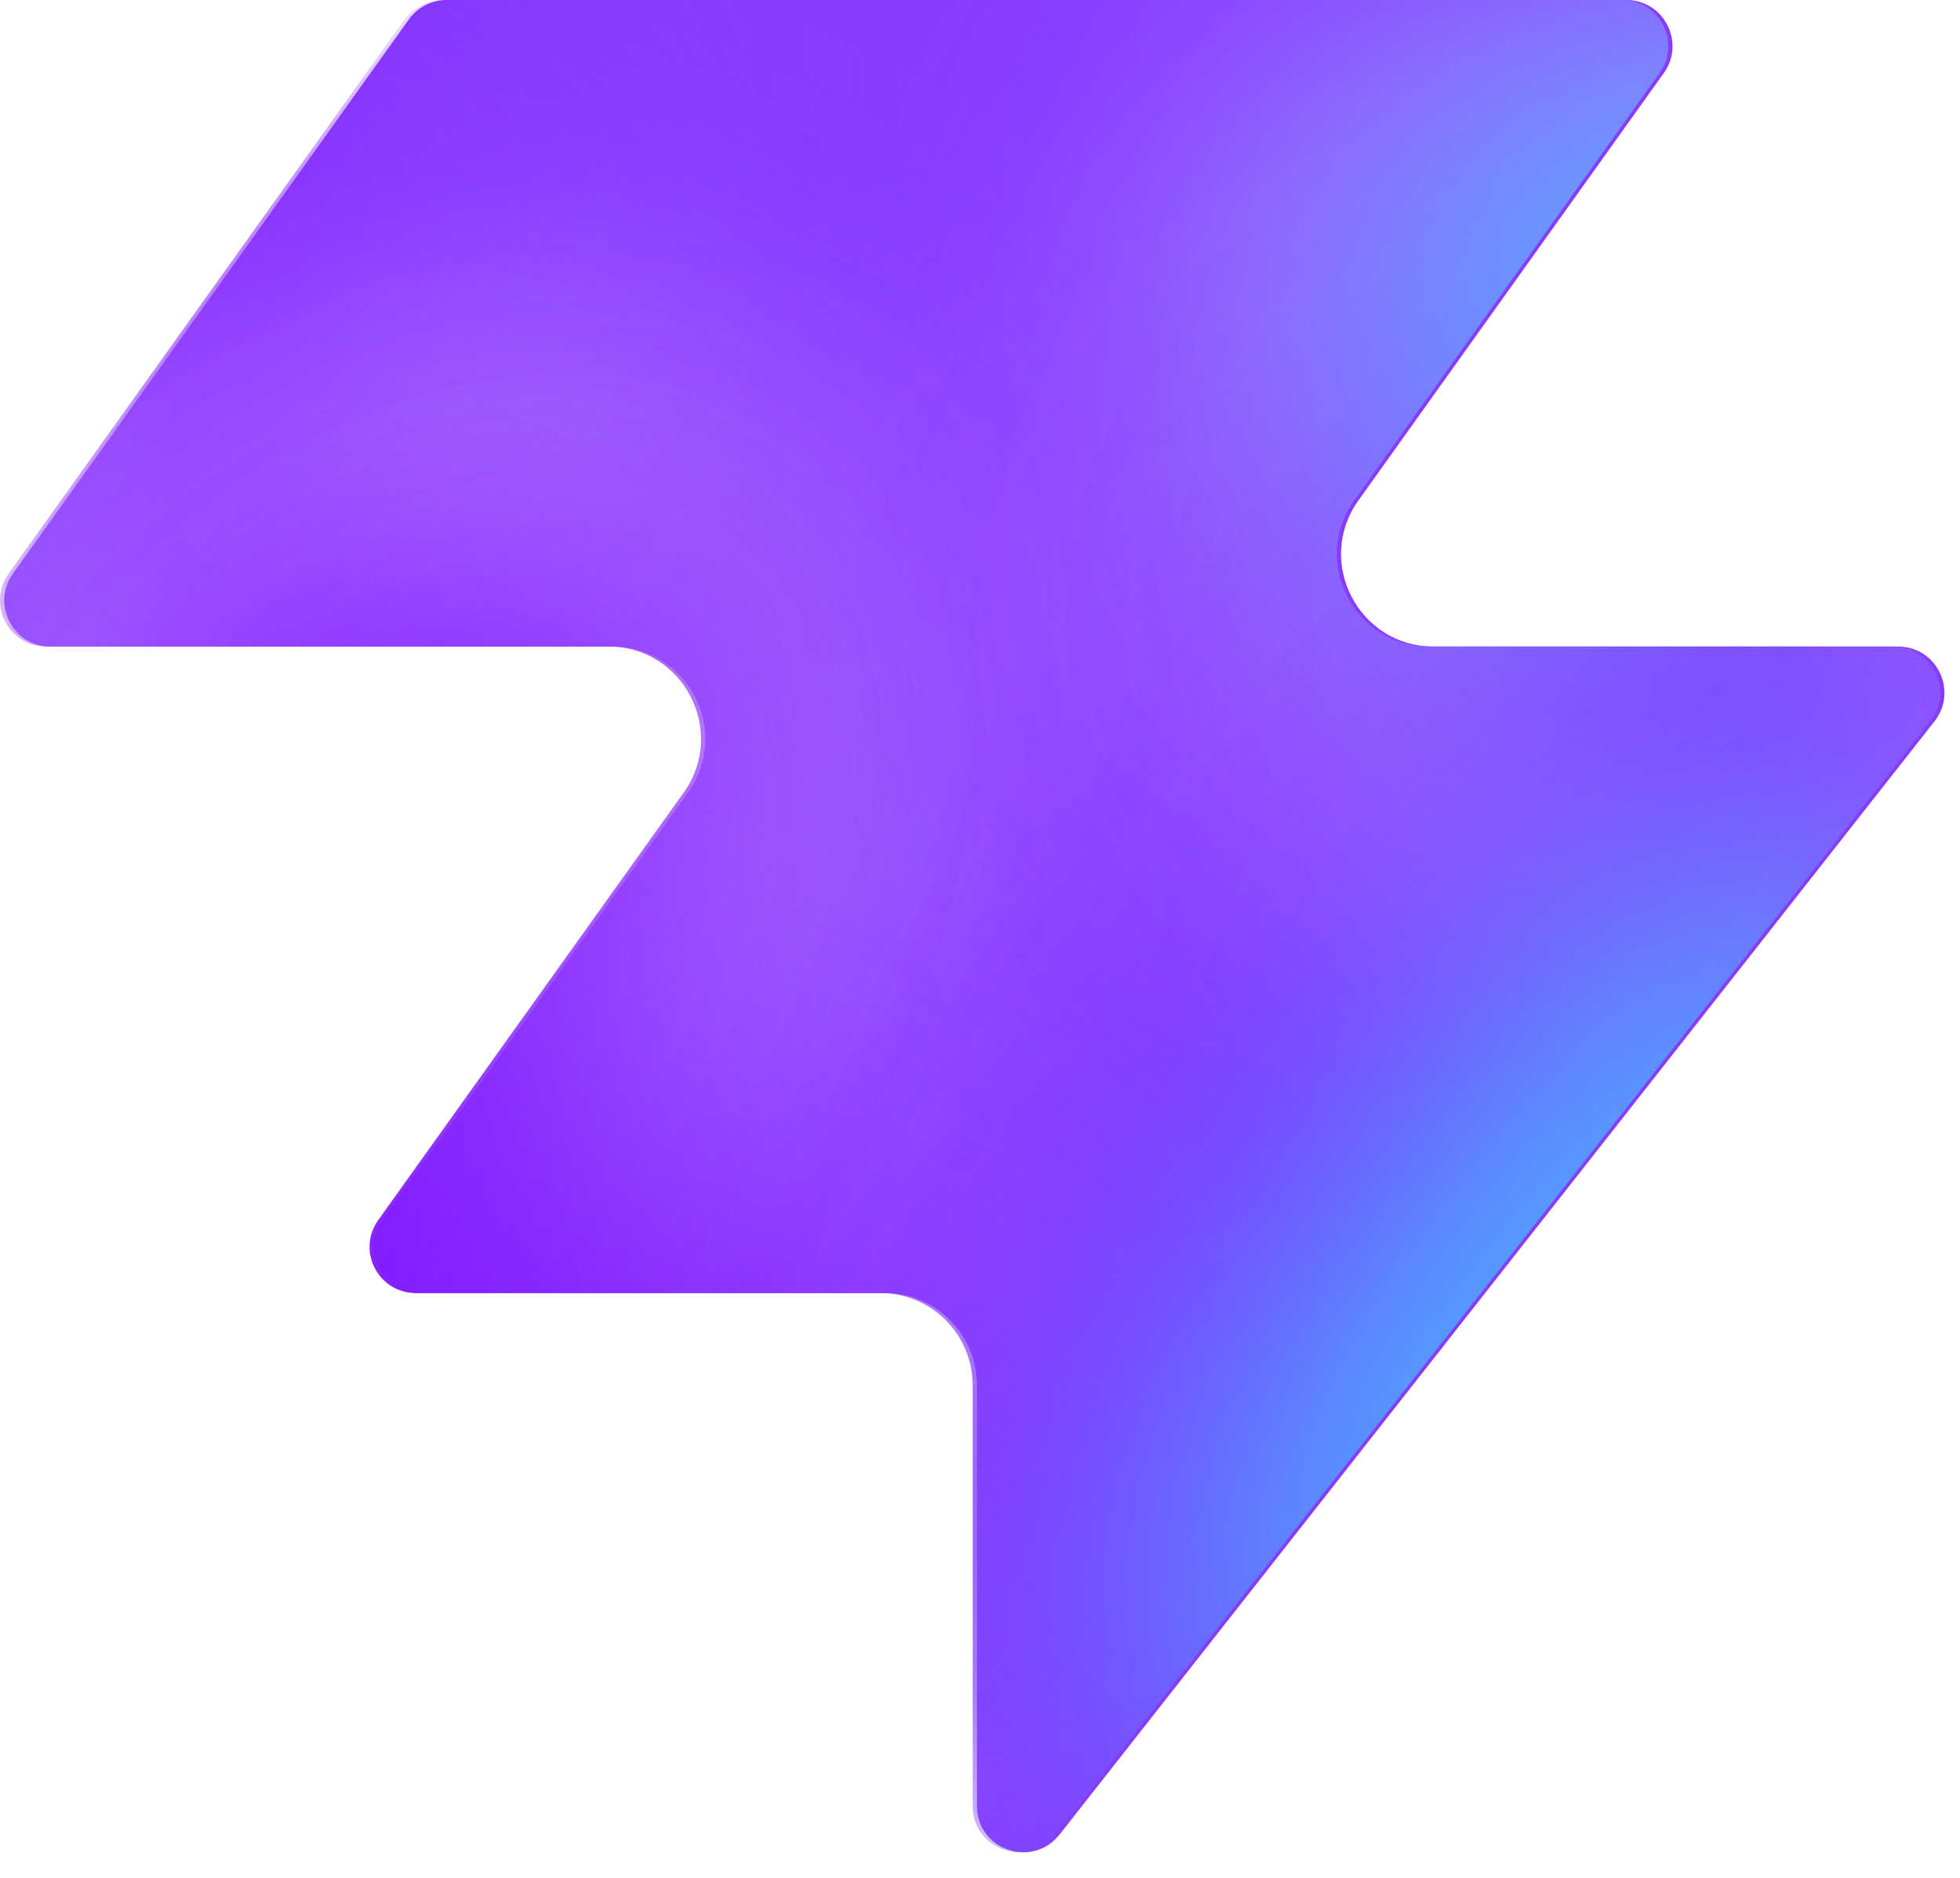
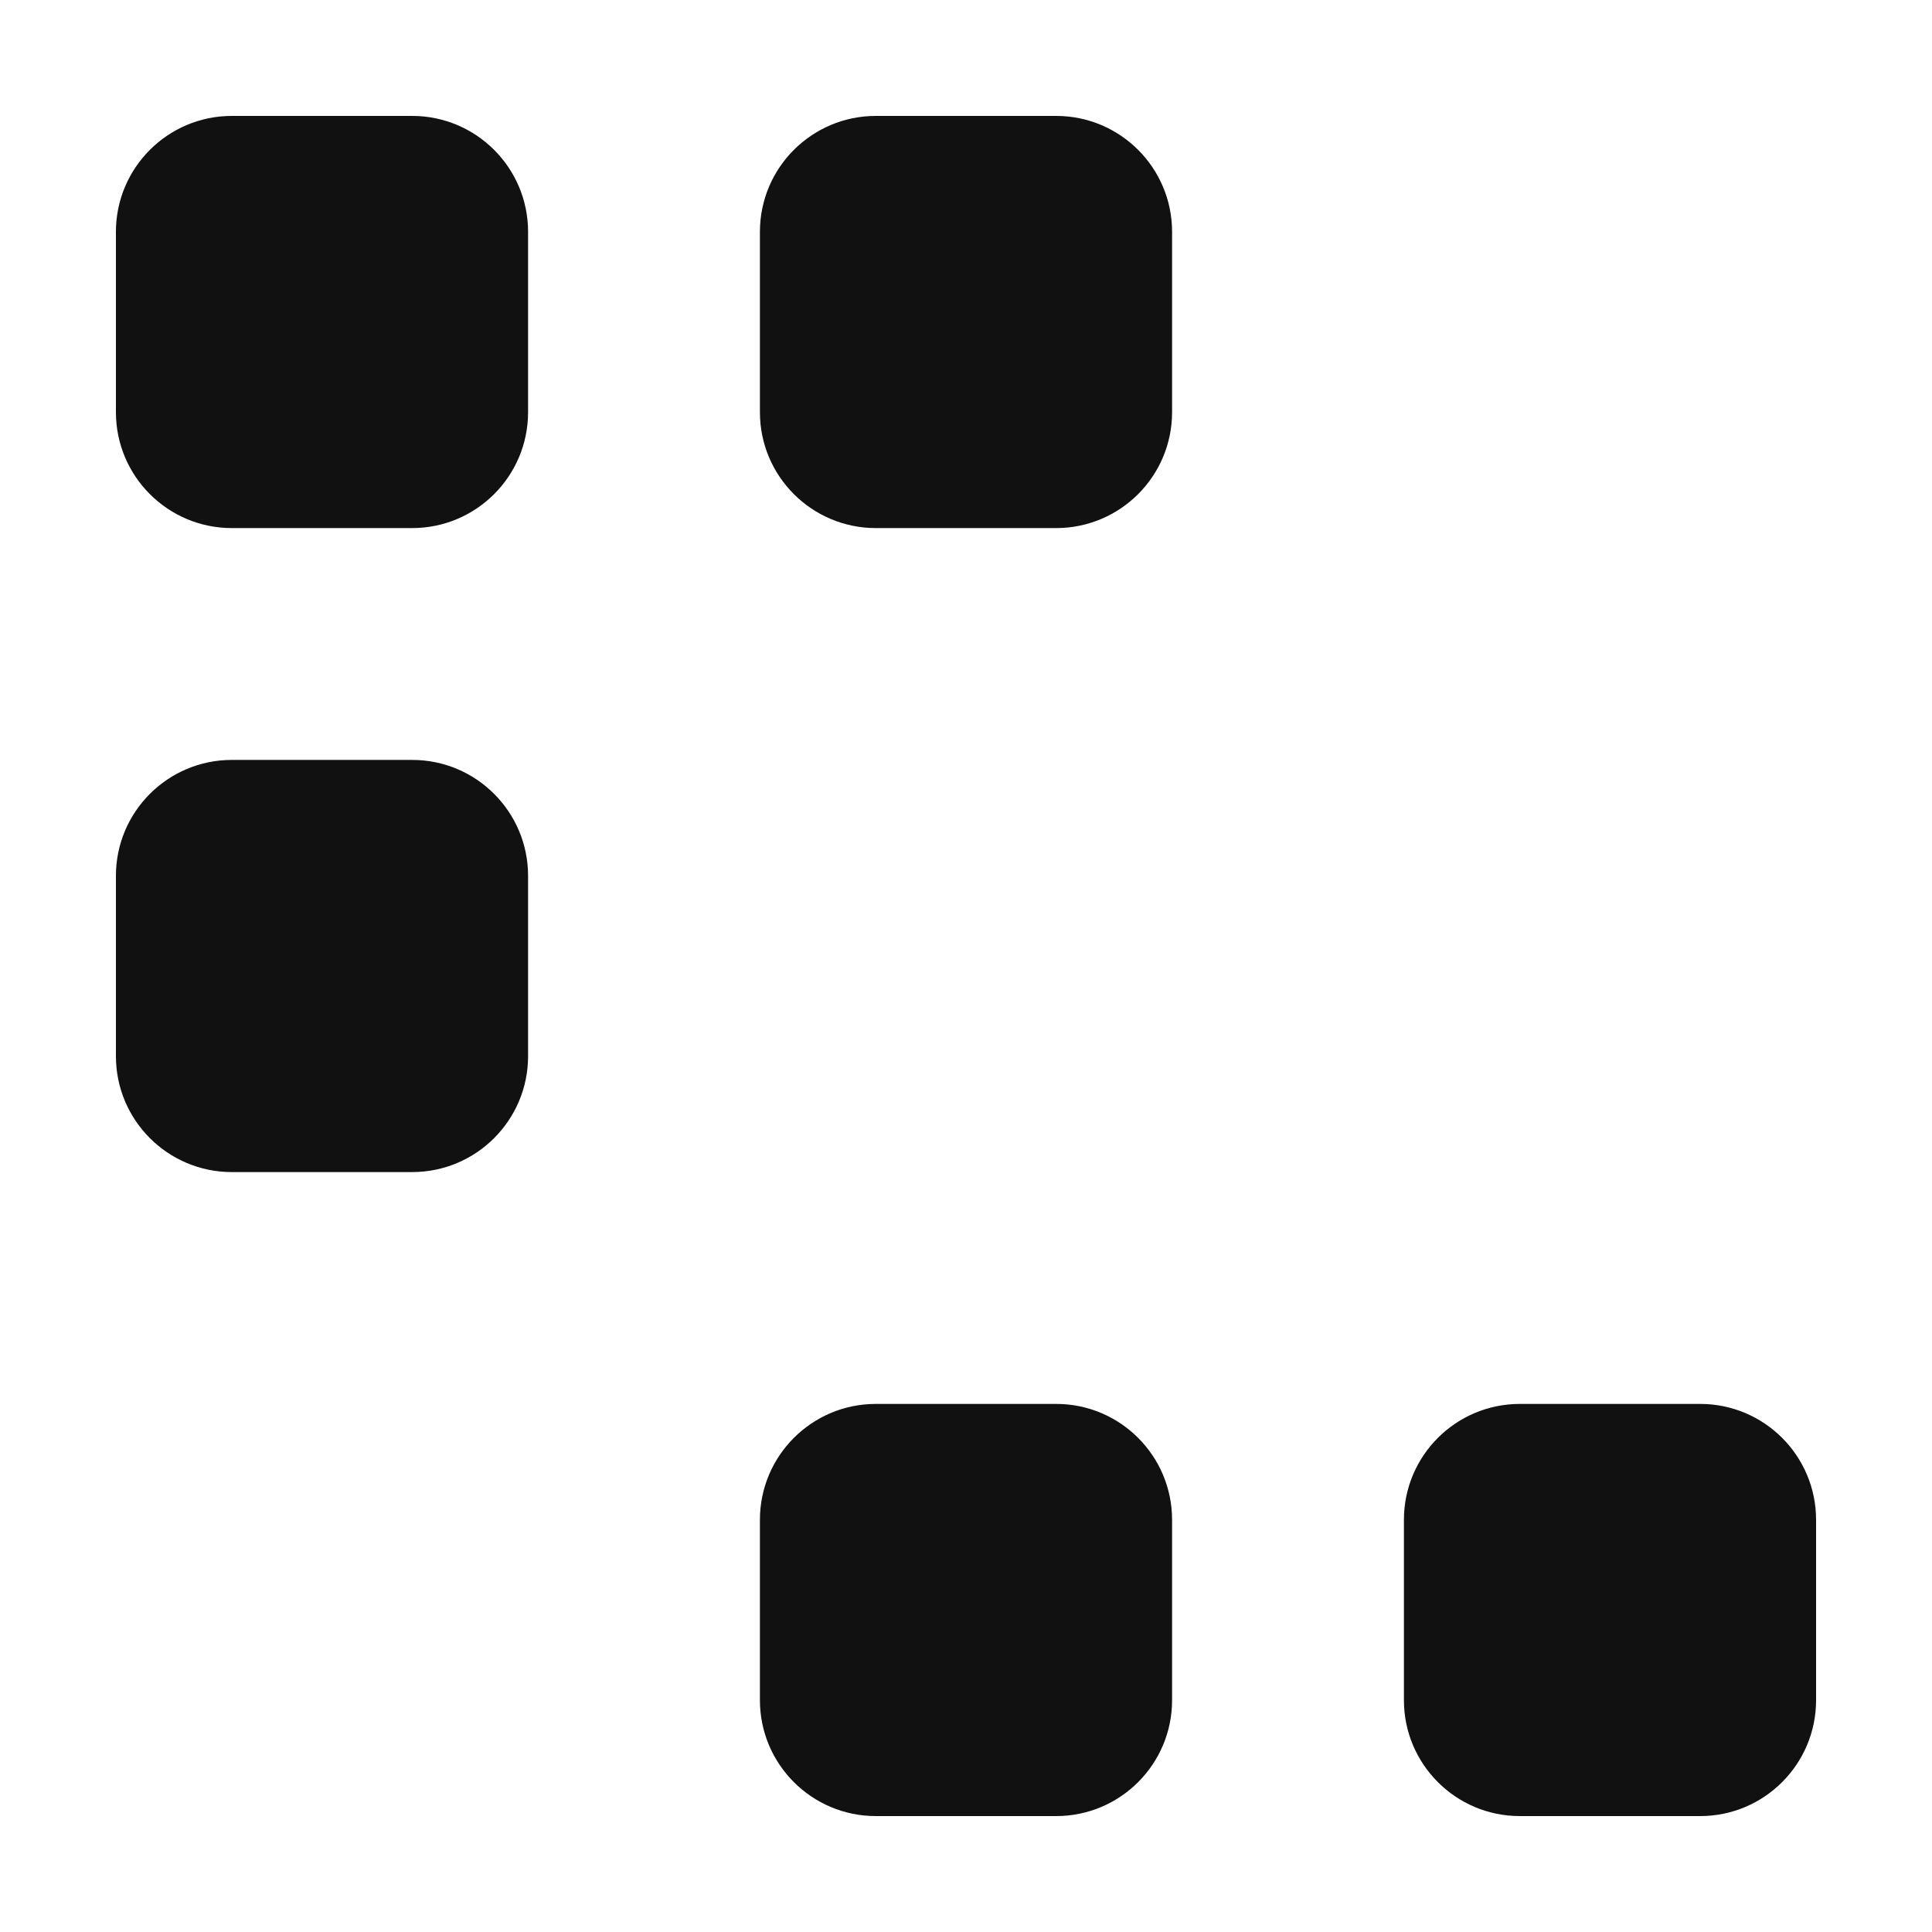
- <svg xmlns="http://www.w3.org/2000/svg" width="48" height="46" fill="none" viewBox="0 0 48 46">
-   <path fill="#863bff" d="M25.946 44.938c-.664.845-2.021.375-2.021-.698V33.937a2.26 2.26 0 0 0-2.262-2.262H10.287c-.92 0-1.456-1.04-.92-1.788l7.48-10.471c1.07-1.497 0-3.578-1.842-3.578H1.237c-.92 0-1.456-1.04-.92-1.788L10.013.474c.214-.297.556-.474.92-.474h28.894c.92 0 1.456 1.04.92 1.788l-7.48 10.471c-1.07 1.498 0 3.579 1.842 3.579h11.377c.943 0 1.473 1.088.89 1.83L25.947 44.94z" style="fill:#863bff;fill:color(display-p3 .525 .23 1);fill-opacity:1" />
-   <mask id="a" width="48" height="46" x="0" y="0" maskUnits="userSpaceOnUse" style="mask-type:alpha">
-     <path fill="#000" d="M25.842 44.938c-.664.844-2.021.375-2.021-.698V33.937a2.26 2.26 0 0 0-2.262-2.262H10.183c-.92 0-1.456-1.04-.92-1.788l7.48-10.471c1.07-1.498 0-3.579-1.842-3.579H1.133c-.92 0-1.456-1.04-.92-1.787L9.91.473c.214-.297.556-.474.92-.474h28.894c.92 0 1.456 1.04.92 1.788l-7.48 10.471c-1.07 1.498 0 3.578 1.842 3.578h11.377c.943 0 1.473 1.088.89 1.832L25.843 44.94z" style="fill:#000;fill-opacity:1" />
-   </mask>
-   <g mask="url(#a)">
-     <g filter="url(#b)">
-       <ellipse cx="5.508" cy="14.704" fill="#ede6ff" rx="5.508" ry="14.704" style="fill:#ede6ff;fill:color(display-p3 .927 .903 1);fill-opacity:1" transform="matrix(.00324 1 1 -.00324 -4.47 31.516)" />
-     </g>
-     <g filter="url(#c)">
-       <ellipse cx="10.399" cy="29.851" fill="#ede6ff" rx="10.399" ry="29.851" style="fill:#ede6ff;fill:color(display-p3 .927 .903 1);fill-opacity:1" transform="matrix(.00324 1 1 -.00324 -39.328 7.883)" />
-     </g>
-     <g filter="url(#d)">
-       <ellipse cx="5.508" cy="30.487" fill="#7e14ff" rx="5.508" ry="30.487" style="fill:#7e14ff;fill:color(display-p3 .492 .077 1);fill-opacity:1" transform="rotate(89.814 -25.913 -14.639)scale(1 -1)" />
-     </g>
-     <g filter="url(#e)">
-       <ellipse cx="5.508" cy="30.599" fill="#7e14ff" rx="5.508" ry="30.599" style="fill:#7e14ff;fill:color(display-p3 .492 .077 1);fill-opacity:1" transform="rotate(89.814 -32.644 -3.334)scale(1 -1)" />
-     </g>
-     <g filter="url(#f)">
-       <ellipse cx="5.508" cy="30.599" fill="#7e14ff" rx="5.508" ry="30.599" style="fill:#7e14ff;fill:color(display-p3 .492 .077 1);fill-opacity:1" transform="matrix(.00324 1 1 -.00324 -34.34 30.47)" />
-     </g>
-     <g filter="url(#g)">
-       <ellipse cx="14.072" cy="22.078" fill="#ede6ff" rx="14.072" ry="22.078" style="fill:#ede6ff;fill:color(display-p3 .927 .903 1);fill-opacity:1" transform="rotate(93.35 24.506 48.493)scale(-1 1)" />
-     </g>
-     <g filter="url(#h)">
-       <ellipse cx="3.47" cy="21.501" fill="#7e14ff" rx="3.47" ry="21.501" style="fill:#7e14ff;fill:color(display-p3 .492 .077 1);fill-opacity:1" transform="rotate(89.009 28.708 47.59)scale(-1 1)" />
-     </g>
-     <g filter="url(#i)">
-       <ellipse cx="3.47" cy="21.501" fill="#7e14ff" rx="3.47" ry="21.501" style="fill:#7e14ff;fill:color(display-p3 .492 .077 1);fill-opacity:1" transform="rotate(89.009 28.708 47.59)scale(-1 1)" />
-     </g>
-     <g filter="url(#j)">
-       <ellipse cx=".387" cy="8.972" fill="#7e14ff" rx="4.407" ry="29.108" style="fill:#7e14ff;fill:color(display-p3 .492 .077 1);fill-opacity:1" transform="rotate(39.51 .387 8.972)" />
-     </g>
-     <g filter="url(#k)">
-       <ellipse cx="47.523" cy="-6.092" fill="#7e14ff" rx="4.407" ry="29.108" style="fill:#7e14ff;fill:color(display-p3 .492 .077 1);fill-opacity:1" transform="rotate(37.892 47.523 -6.092)" />
-     </g>
-     <g filter="url(#l)">
-       <ellipse cx="41.412" cy="6.333" fill="#47bfff" rx="5.971" ry="9.665" style="fill:#47bfff;fill:color(display-p3 .28 .748 1);fill-opacity:1" transform="rotate(37.892 41.412 6.333)" />
-     </g>
-     <g filter="url(#m)">
-       <ellipse cx="-1.879" cy="38.332" fill="#7e14ff" rx="4.407" ry="29.108" style="fill:#7e14ff;fill:color(display-p3 .492 .077 1);fill-opacity:1" transform="rotate(37.892 -1.88 38.332)" />
-     </g>
-     <g filter="url(#n)">
-       <ellipse cx="-1.879" cy="38.332" fill="#7e14ff" rx="4.407" ry="29.108" style="fill:#7e14ff;fill:color(display-p3 .492 .077 1);fill-opacity:1" transform="rotate(37.892 -1.88 38.332)" />
-     </g>
-     <g filter="url(#o)">
-       <ellipse cx="35.651" cy="29.907" fill="#7e14ff" rx="4.407" ry="29.108" style="fill:#7e14ff;fill:color(display-p3 .492 .077 1);fill-opacity:1" transform="rotate(37.892 35.651 29.907)" />
-     </g>
-     <g filter="url(#p)">
-       <ellipse cx="38.418" cy="32.4" fill="#47bfff" rx="5.971" ry="15.297" style="fill:#47bfff;fill:color(display-p3 .28 .748 1);fill-opacity:1" transform="rotate(37.892 38.418 32.4)" />
-     </g>
-   </g>
-   <defs>
-     <filter id="b" width="60.045" height="41.654" x="-19.77" y="16.149" color-interpolation-filters="sRGB" filterUnits="userSpaceOnUse">
-       <feFlood flood-opacity="0" result="BackgroundImageFix" />
-       <feBlend in="SourceGraphic" in2="BackgroundImageFix" result="shape" />
-       <feGaussianBlur result="effect1_foregroundBlur_2002_17158" stdDeviation="7.659" />
-     </filter>
-     <filter id="c" width="90.34" height="51.437" x="-54.613" y="-7.533" color-interpolation-filters="sRGB" filterUnits="userSpaceOnUse">
-       <feFlood flood-opacity="0" result="BackgroundImageFix" />
-       <feBlend in="SourceGraphic" in2="BackgroundImageFix" result="shape" />
-       <feGaussianBlur result="effect1_foregroundBlur_2002_17158" stdDeviation="7.659" />
-     </filter>
-     <filter id="d" width="79.355" height="29.4" x="-49.64" y="2.03" color-interpolation-filters="sRGB" filterUnits="userSpaceOnUse">
-       <feFlood flood-opacity="0" result="BackgroundImageFix" />
-       <feBlend in="SourceGraphic" in2="BackgroundImageFix" result="shape" />
-       <feGaussianBlur result="effect1_foregroundBlur_2002_17158" stdDeviation="4.596" />
-     </filter>
-     <filter id="e" width="79.579" height="29.4" x="-45.045" y="20.029" color-interpolation-filters="sRGB" filterUnits="userSpaceOnUse">
-       <feFlood flood-opacity="0" result="BackgroundImageFix" />
-       <feBlend in="SourceGraphic" in2="BackgroundImageFix" result="shape" />
-       <feGaussianBlur result="effect1_foregroundBlur_2002_17158" stdDeviation="4.596" />
-     </filter>
-     <filter id="f" width="79.579" height="29.4" x="-43.513" y="21.178" color-interpolation-filters="sRGB" filterUnits="userSpaceOnUse">
-       <feFlood flood-opacity="0" result="BackgroundImageFix" />
-       <feBlend in="SourceGraphic" in2="BackgroundImageFix" result="shape" />
-       <feGaussianBlur result="effect1_foregroundBlur_2002_17158" stdDeviation="4.596" />
-     </filter>
-     <filter id="g" width="74.749" height="58.852" x="15.756" y="-17.901" color-interpolation-filters="sRGB" filterUnits="userSpaceOnUse">
-       <feFlood flood-opacity="0" result="BackgroundImageFix" />
-       <feBlend in="SourceGraphic" in2="BackgroundImageFix" result="shape" />
-       <feGaussianBlur result="effect1_foregroundBlur_2002_17158" stdDeviation="7.659" />
-     </filter>
-     <filter id="h" width="61.377" height="25.362" x="23.548" y="2.284" color-interpolation-filters="sRGB" filterUnits="userSpaceOnUse">
-       <feFlood flood-opacity="0" result="BackgroundImageFix" />
-       <feBlend in="SourceGraphic" in2="BackgroundImageFix" result="shape" />
-       <feGaussianBlur result="effect1_foregroundBlur_2002_17158" stdDeviation="4.596" />
-     </filter>
-     <filter id="i" width="61.377" height="25.362" x="23.548" y="2.284" color-interpolation-filters="sRGB" filterUnits="userSpaceOnUse">
-       <feFlood flood-opacity="0" result="BackgroundImageFix" />
-       <feBlend in="SourceGraphic" in2="BackgroundImageFix" result="shape" />
-       <feGaussianBlur result="effect1_foregroundBlur_2002_17158" stdDeviation="4.596" />
-     </filter>
-     <filter id="j" width="56.045" height="63.649" x="-27.636" y="-22.853" color-interpolation-filters="sRGB" filterUnits="userSpaceOnUse">
-       <feFlood flood-opacity="0" result="BackgroundImageFix" />
-       <feBlend in="SourceGraphic" in2="BackgroundImageFix" result="shape" />
-       <feGaussianBlur result="effect1_foregroundBlur_2002_17158" stdDeviation="4.596" />
-     </filter>
-     <filter id="k" width="54.814" height="64.646" x="20.116" y="-38.415" color-interpolation-filters="sRGB" filterUnits="userSpaceOnUse">
-       <feFlood flood-opacity="0" result="BackgroundImageFix" />
-       <feBlend in="SourceGraphic" in2="BackgroundImageFix" result="shape" />
-       <feGaussianBlur result="effect1_foregroundBlur_2002_17158" stdDeviation="4.596" />
-     </filter>
-     <filter id="l" width="33.541" height="35.313" x="24.641" y="-11.323" color-interpolation-filters="sRGB" filterUnits="userSpaceOnUse">
-       <feFlood flood-opacity="0" result="BackgroundImageFix" />
-       <feBlend in="SourceGraphic" in2="BackgroundImageFix" result="shape" />
-       <feGaussianBlur result="effect1_foregroundBlur_2002_17158" stdDeviation="4.596" />
-     </filter>
-     <filter id="m" width="54.814" height="64.646" x="-29.286" y="6.009" color-interpolation-filters="sRGB" filterUnits="userSpaceOnUse">
-       <feFlood flood-opacity="0" result="BackgroundImageFix" />
-       <feBlend in="SourceGraphic" in2="BackgroundImageFix" result="shape" />
-       <feGaussianBlur result="effect1_foregroundBlur_2002_17158" stdDeviation="4.596" />
-     </filter>
-     <filter id="n" width="54.814" height="64.646" x="-29.286" y="6.009" color-interpolation-filters="sRGB" filterUnits="userSpaceOnUse">
-       <feFlood flood-opacity="0" result="BackgroundImageFix" />
-       <feBlend in="SourceGraphic" in2="BackgroundImageFix" result="shape" />
-       <feGaussianBlur result="effect1_foregroundBlur_2002_17158" stdDeviation="4.596" />
-     </filter>
-     <filter id="o" width="54.814" height="64.646" x="8.244" y="-2.416" color-interpolation-filters="sRGB" filterUnits="userSpaceOnUse">
-       <feFlood flood-opacity="0" result="BackgroundImageFix" />
-       <feBlend in="SourceGraphic" in2="BackgroundImageFix" result="shape" />
-       <feGaussianBlur result="effect1_foregroundBlur_2002_17158" stdDeviation="4.596" />
-     </filter>
-     <filter id="p" width="39.409" height="43.623" x="18.713" y="10.588" color-interpolation-filters="sRGB" filterUnits="userSpaceOnUse">
-       <feFlood flood-opacity="0" result="BackgroundImageFix" />
-       <feBlend in="SourceGraphic" in2="BackgroundImageFix" result="shape" />
-       <feGaussianBlur result="effect1_foregroundBlur_2002_17158" stdDeviation="4.596" />
-     </filter>
-   </defs>
+ <svg xmlns="http://www.w3.org/2000/svg" width="48" height="48" viewBox="0 0 48 48" fill="none">
+   <rect x="2.88" y="2.88" width="10.24" height="10.24" rx="2.88" fill="#111" />
+   <rect x="18.88" y="2.88" width="10.24" height="10.24" rx="2.88" fill="#111" />
+   <rect x="2.88" y="18.88" width="10.24" height="10.24" rx="2.88" fill="#111" />
+   <rect x="18.88" y="34.88" width="10.24" height="10.24" rx="2.88" fill="#111" />
+   <rect x="34.88" y="34.88" width="10.24" height="10.24" rx="2.88" fill="#111" />
</svg>
